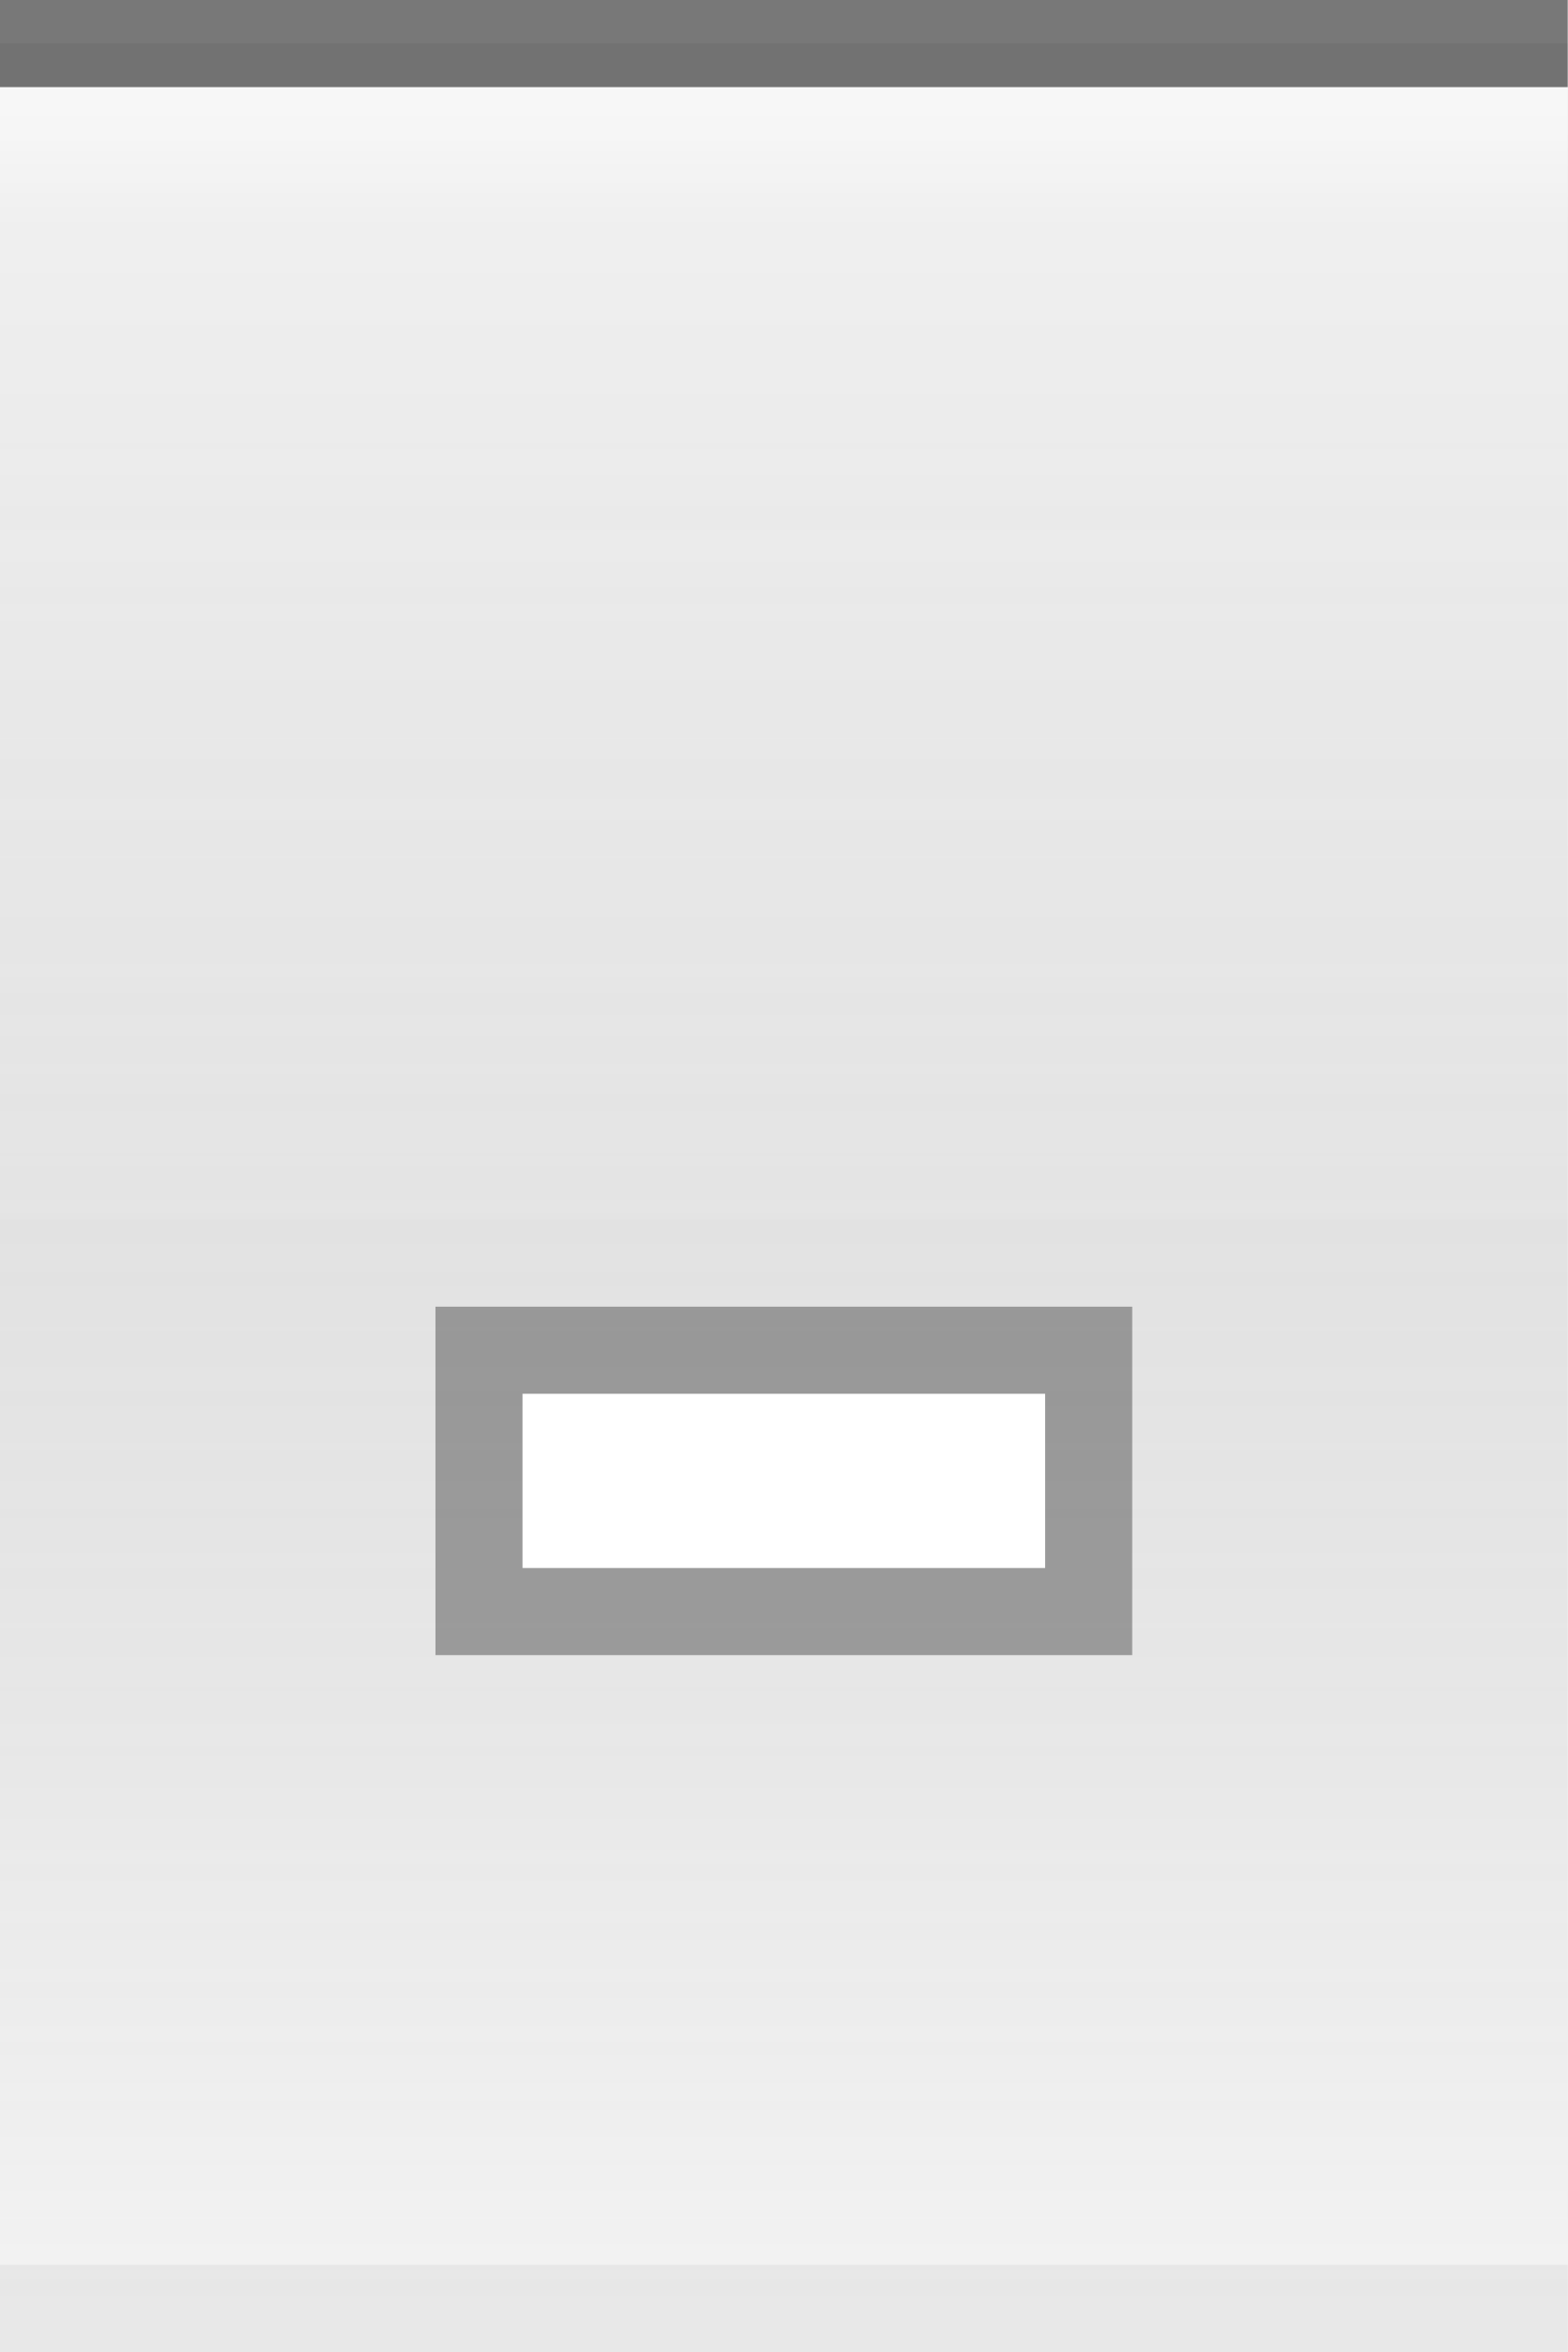
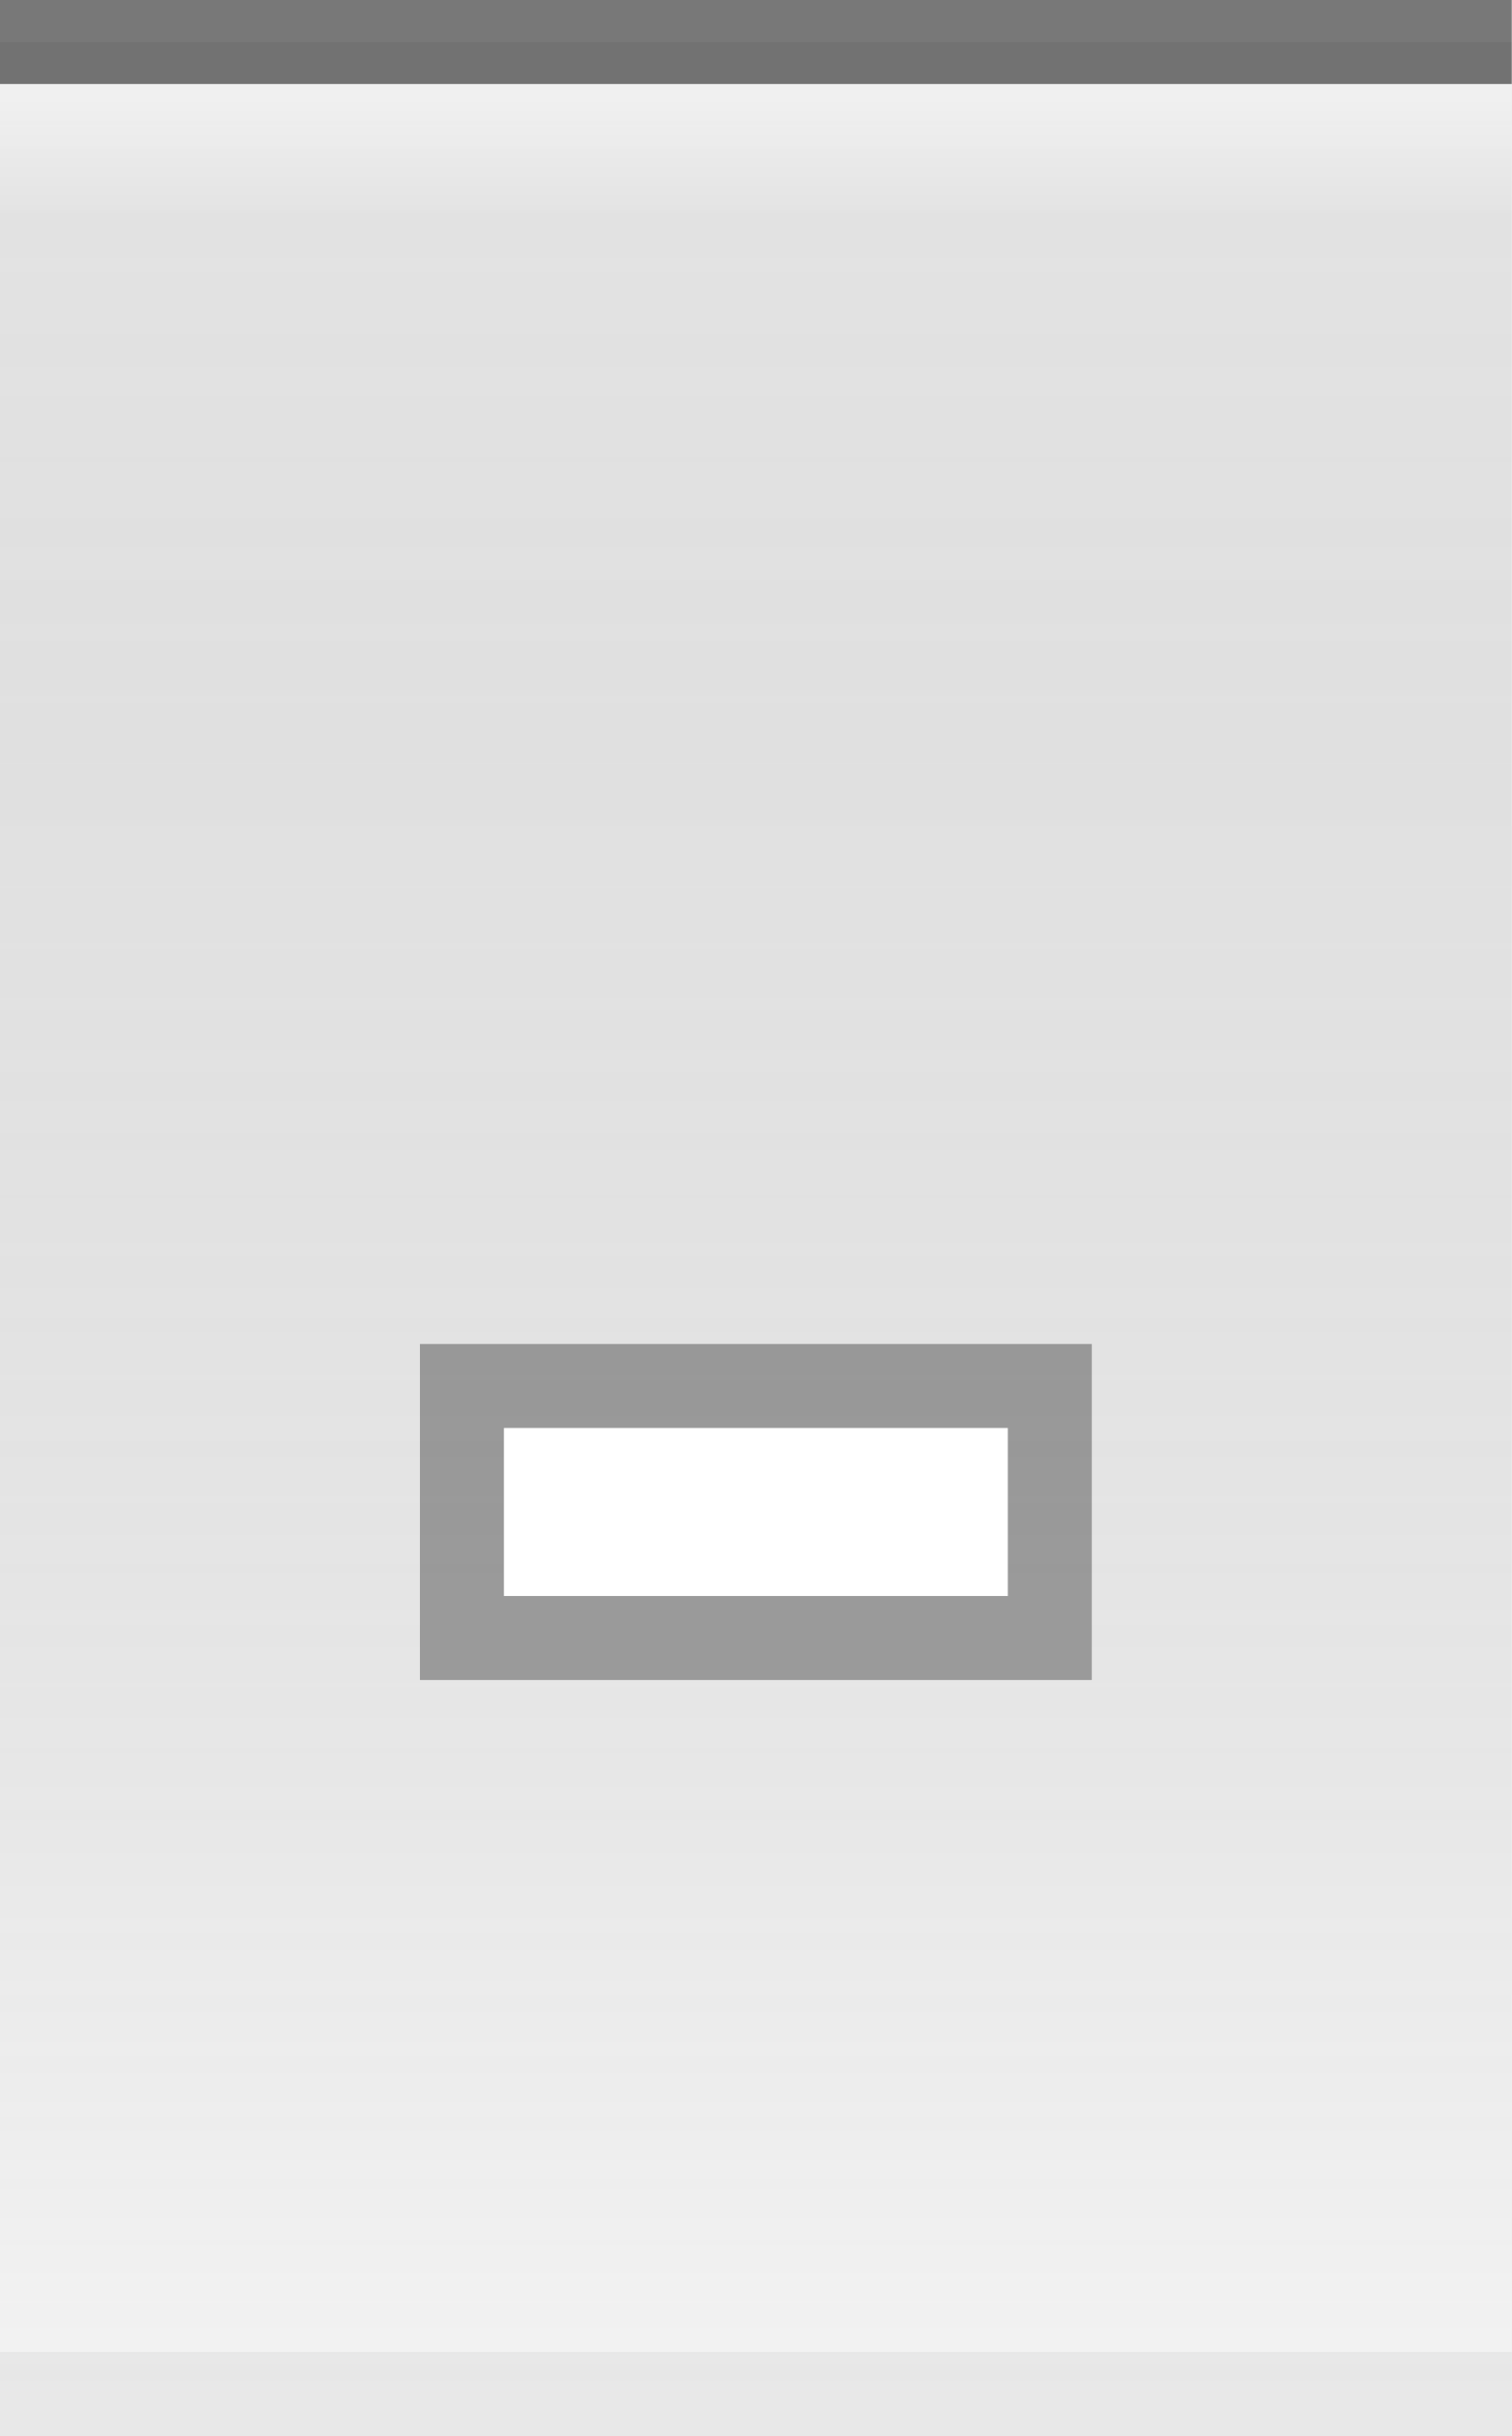
- <svg xmlns="http://www.w3.org/2000/svg" xmlns:xlink="http://www.w3.org/1999/xlink" width="18" height="27" id="svg2" version="1.0">
+ <svg xmlns="http://www.w3.org/2000/svg" xmlns:xlink="http://www.w3.org/1999/xlink" width="18" height="29" id="svg2" version="1.0">
  <defs id="defs4">
    <linearGradient id="linearGradient1886">
      <stop style="stop-color:white;stop-opacity:1;" offset="0" id="stop1888" />
      <stop style="stop-color:white;stop-opacity:0.125;" offset="1" id="stop1890" />
    </linearGradient>
    <linearGradient id="linearGradient5873">
      <stop id="stop5875" offset="0" style="stop-color:white;stop-opacity:0.75;" />
      <stop style="stop-color:white;stop-opacity:0;" offset="1" id="stop5877" />
    </linearGradient>
    <linearGradient id="linearGradient5847">
      <stop id="stop5849" offset="0" style="stop-color:black;stop-opacity:0.05;" />
      <stop id="stop5851" offset="1" style="stop-color:white;stop-opacity:0.20;" />
    </linearGradient>
-     <linearGradient xlink:href="#linearGradient5847" id="linearGradient6945" gradientUnits="userSpaceOnUse" x1="0" y1="0.5" x2="0" y2="26.5" gradientTransform="matrix(1,0,0,1,0,0)" />
+     <linearGradient xlink:href="#linearGradient5847" id="linearGradient6945" gradientUnits="userSpaceOnUse" x1="0" y1="0.5" x2="0" y2="28.5" gradientTransform="matrix(1,0,0,1,0,0)" />
    <linearGradient xlink:href="#linearGradient5873" id="linearGradient6962" x1="0" y1="1" x2="0" y2="8" gradientUnits="userSpaceOnUse" gradientTransform="matrix(1,0,0,0.2,0,1)" />
    <linearGradient xlink:href="#linearGradient1886" id="linearGradient1892" x1="0" y1="1" x2="0" y2="14" gradientUnits="userSpaceOnUse" gradientTransform="matrix(0.75,0,0,1,0.75,0)" />
  </defs>
  <g id="layer2" style="display:inline">
-     <path style="fill:url(#linearGradient6945);fill-opacity:1;fill-rule:evenodd;stroke:none;stroke-width:1;stroke-linecap:square;stroke-linejoin:miter;stroke-miterlimit:4;stroke-dasharray:none;stroke-opacity:1" d="M 0,0.5 L 18,0.5 C 18,0.5 18,27 18,27 L 0,27 L 0,0.5 z " id="path6057" />
+     <path style="fill:url(#linearGradient6945);fill-opacity:1;fill-rule:evenodd;stroke:none;stroke-width:1;stroke-linecap:square;stroke-linejoin:miter;stroke-miterlimit:4;stroke-dasharray:none;stroke-opacity:1" d="M 0,0.5 L 18,0.5 C 18,0.5 18,29 18,29 L 0,29 L 0,0.5 z " id="path6057" />
  </g>
  <g id="layer3">
    <path style="fill:url(#linearGradient6962);fill-opacity:0.60;fill-rule:evenodd;stroke:none;stroke-width:1px;stroke-linecap:square;stroke-linejoin:miter;stroke-opacity:1" d="M 0,1 L 18,1 C 18,1 18,4 18,4 L 0,4 L 0,3 z " id="path6061" />
-     <rect style="opacity:0.5;fill:url(#linearGradient1892);fill-opacity:1;stroke:none;stroke-width:0;stroke-linecap:round;stroke-linejoin:round;stroke-miterlimit:4;stroke-dasharray:none;stroke-opacity:1" id="rect1884" width="18" height="13" x="0" y="1" />
+     <rect style="opacity:0.5;fill:url(#linearGradient1892);fill-opacity:0;stroke:none;stroke-width:0;stroke-linecap:round;stroke-linejoin:round;stroke-miterlimit:4;stroke-dasharray:none;stroke-opacity:1" id="rect1884" width="18" height="14" x="0" y="1" />
  </g>
  <g id="layer1" style="display:inline">
    <path style="fill:none;fill-opacity:0.50;fill-rule:evenodd;stroke:black;stroke-width:1px;stroke-linecap:square;stroke-linejoin:miter;stroke-opacity:0.50" d="M 0.5,0.5 L 17.5,0.5" id="path6059" />
  </g>
  <g id="g20">
-     <g style="display:inline" id="g1616" transform="translate(3,8)">
+     <g style="display:inline" id="g1616" transform="translate(3,9)">
      <rect style="opacity:0.33;fill:black;fill-opacity:1;stroke:black;stroke-width:0;stroke-linecap:butt;stroke-miterlimit:4;stroke-dasharray:none;stroke-opacity:1;display:inline" id="rect2376" width="8" height="4" x="2" y="7" />
      <rect style="opacity:1;fill:white;fill-opacity:1;stroke:black;stroke-width:0;stroke-linecap:butt;stroke-miterlimit:4;stroke-dasharray:none;stroke-opacity:1;display:inline" id="rect2378" width="6" height="2" x="3" y="8" />
    </g>
  </g>
  <g id="layer5">
-     <path style="fill:none;fill-opacity:0.50;fill-rule:evenodd;stroke:black;stroke-width:1px;stroke-linecap:square;stroke-linejoin:miter;stroke-opacity:0.05" d="M 0.5,26.5 L 17.5,26.5" id="path6989" />
+     <path style="fill:none;fill-opacity:0.50;fill-rule:evenodd;stroke:black;stroke-width:1px;stroke-linecap:square;stroke-linejoin:miter;stroke-opacity:0.05" d="M 0.5,28.5 L 17.5,28.5" id="path6989" />
  </g>
</svg>
